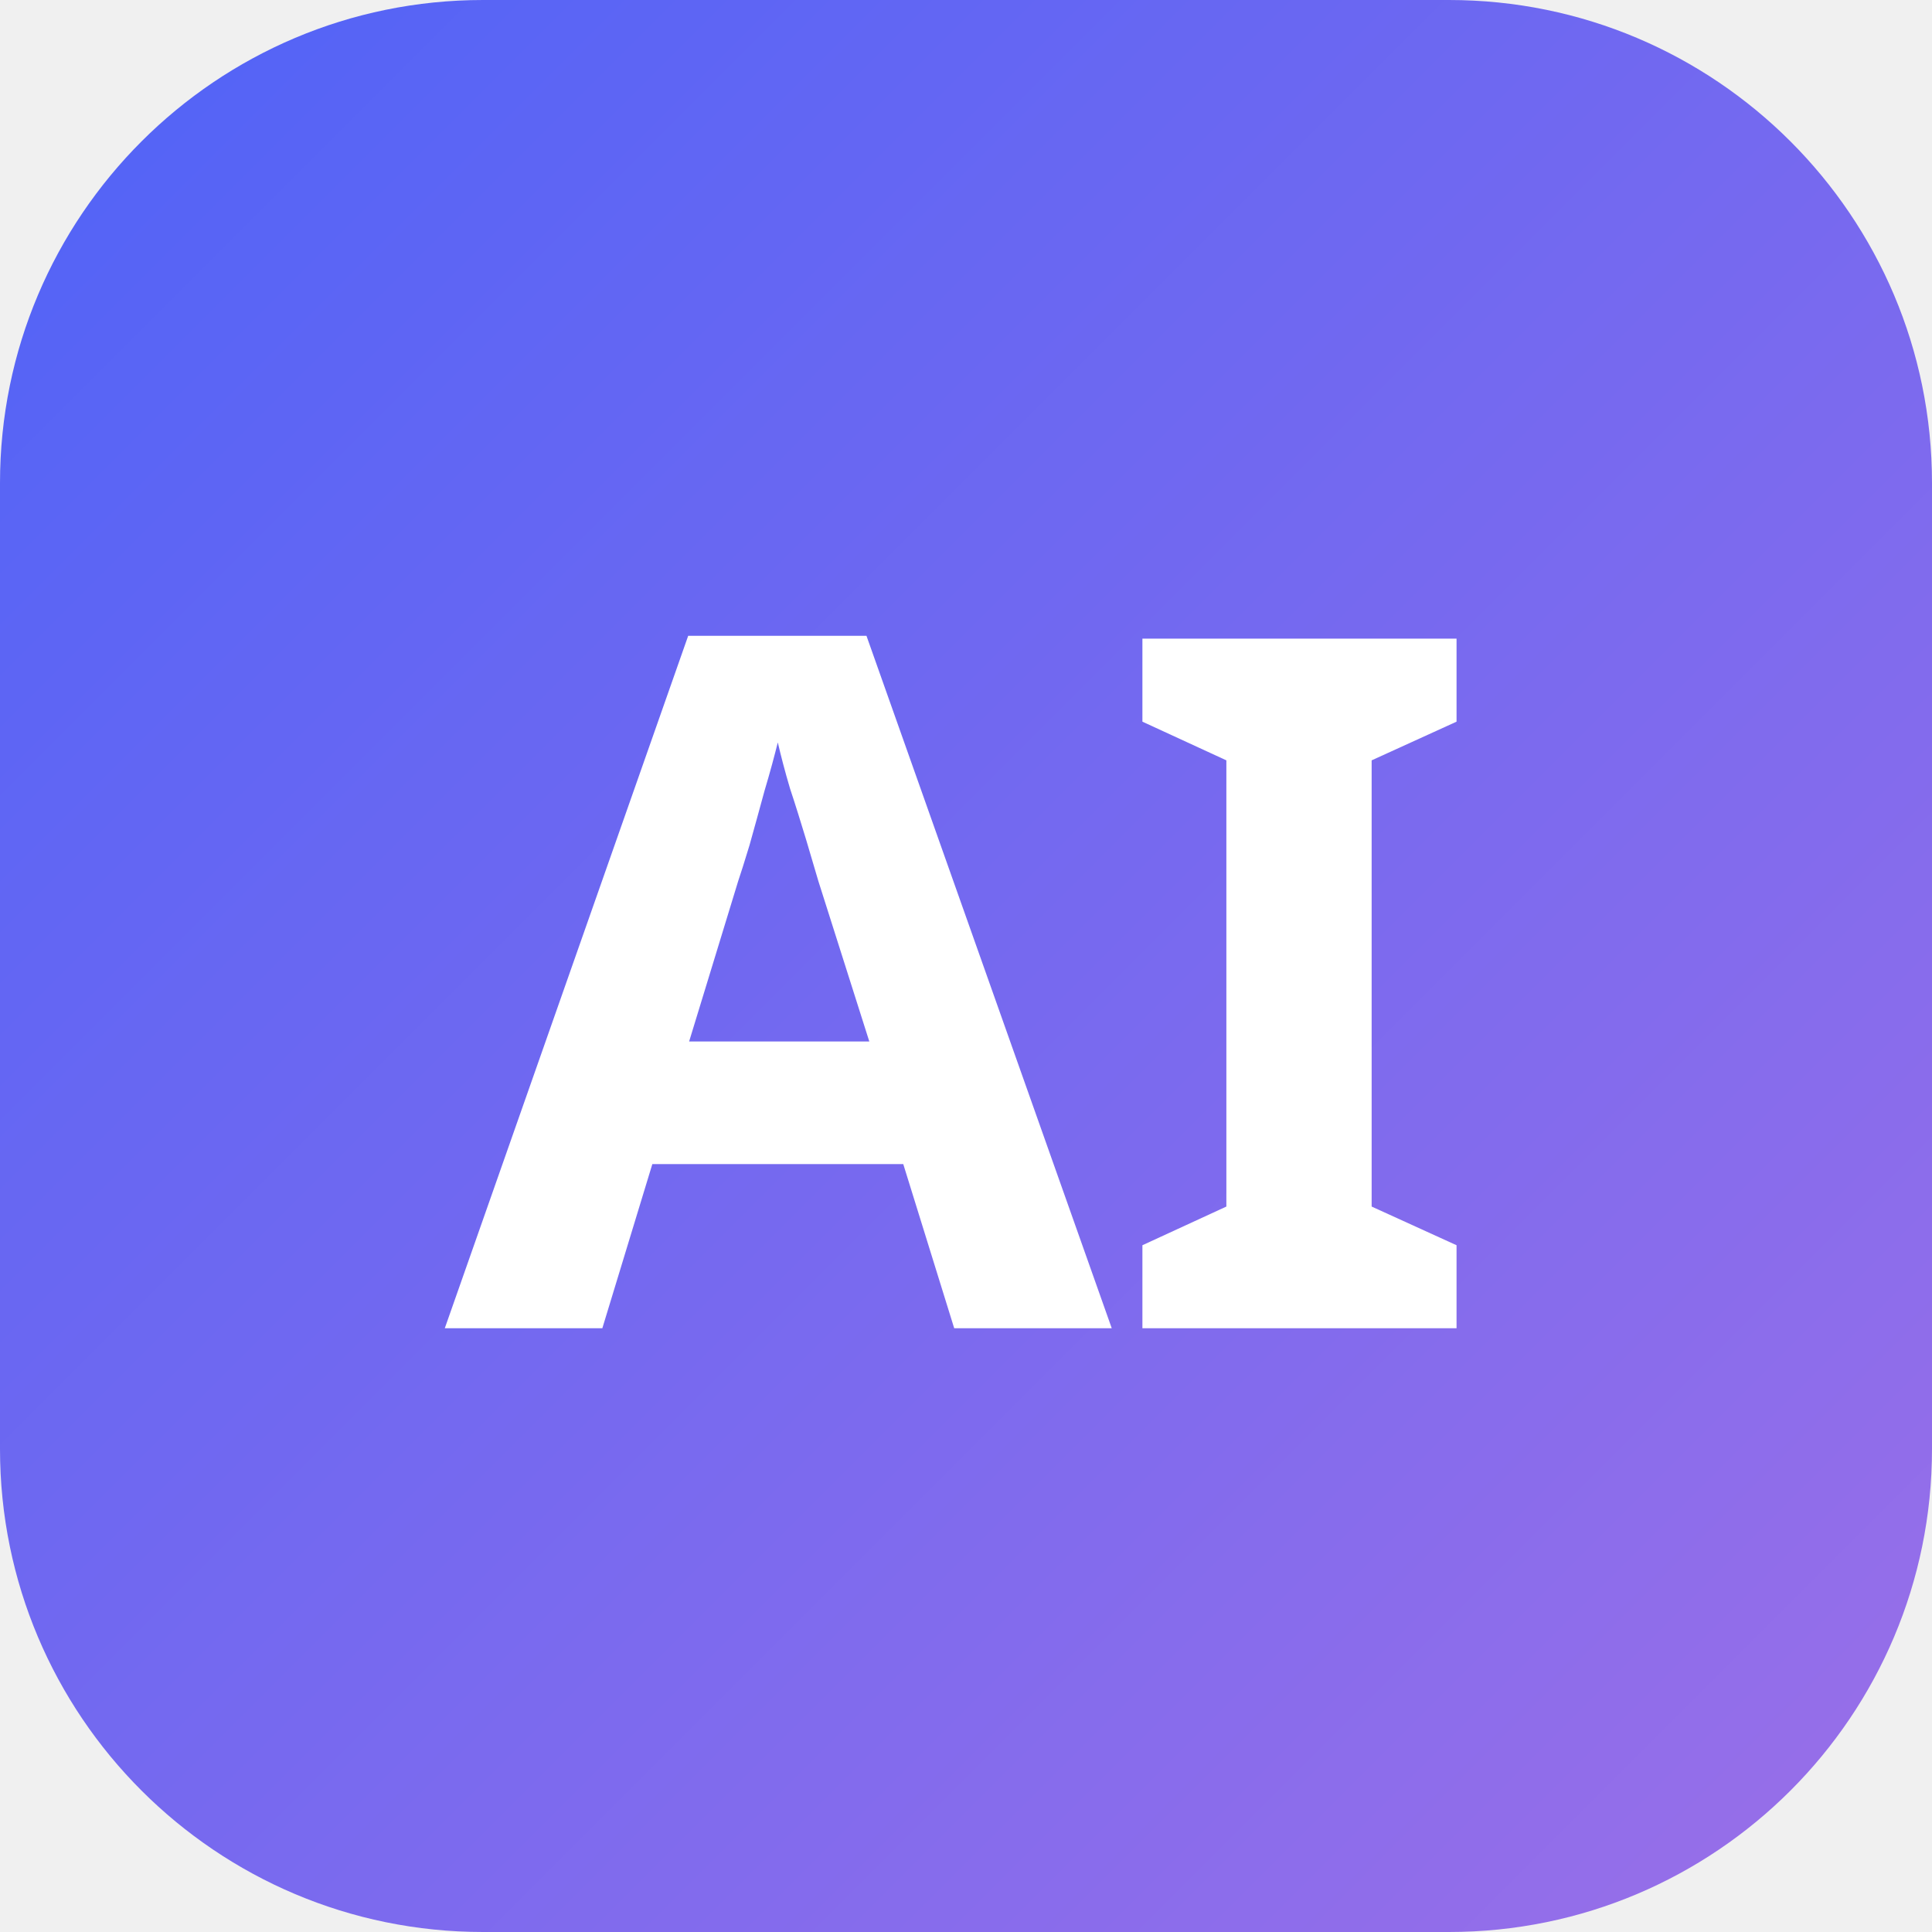
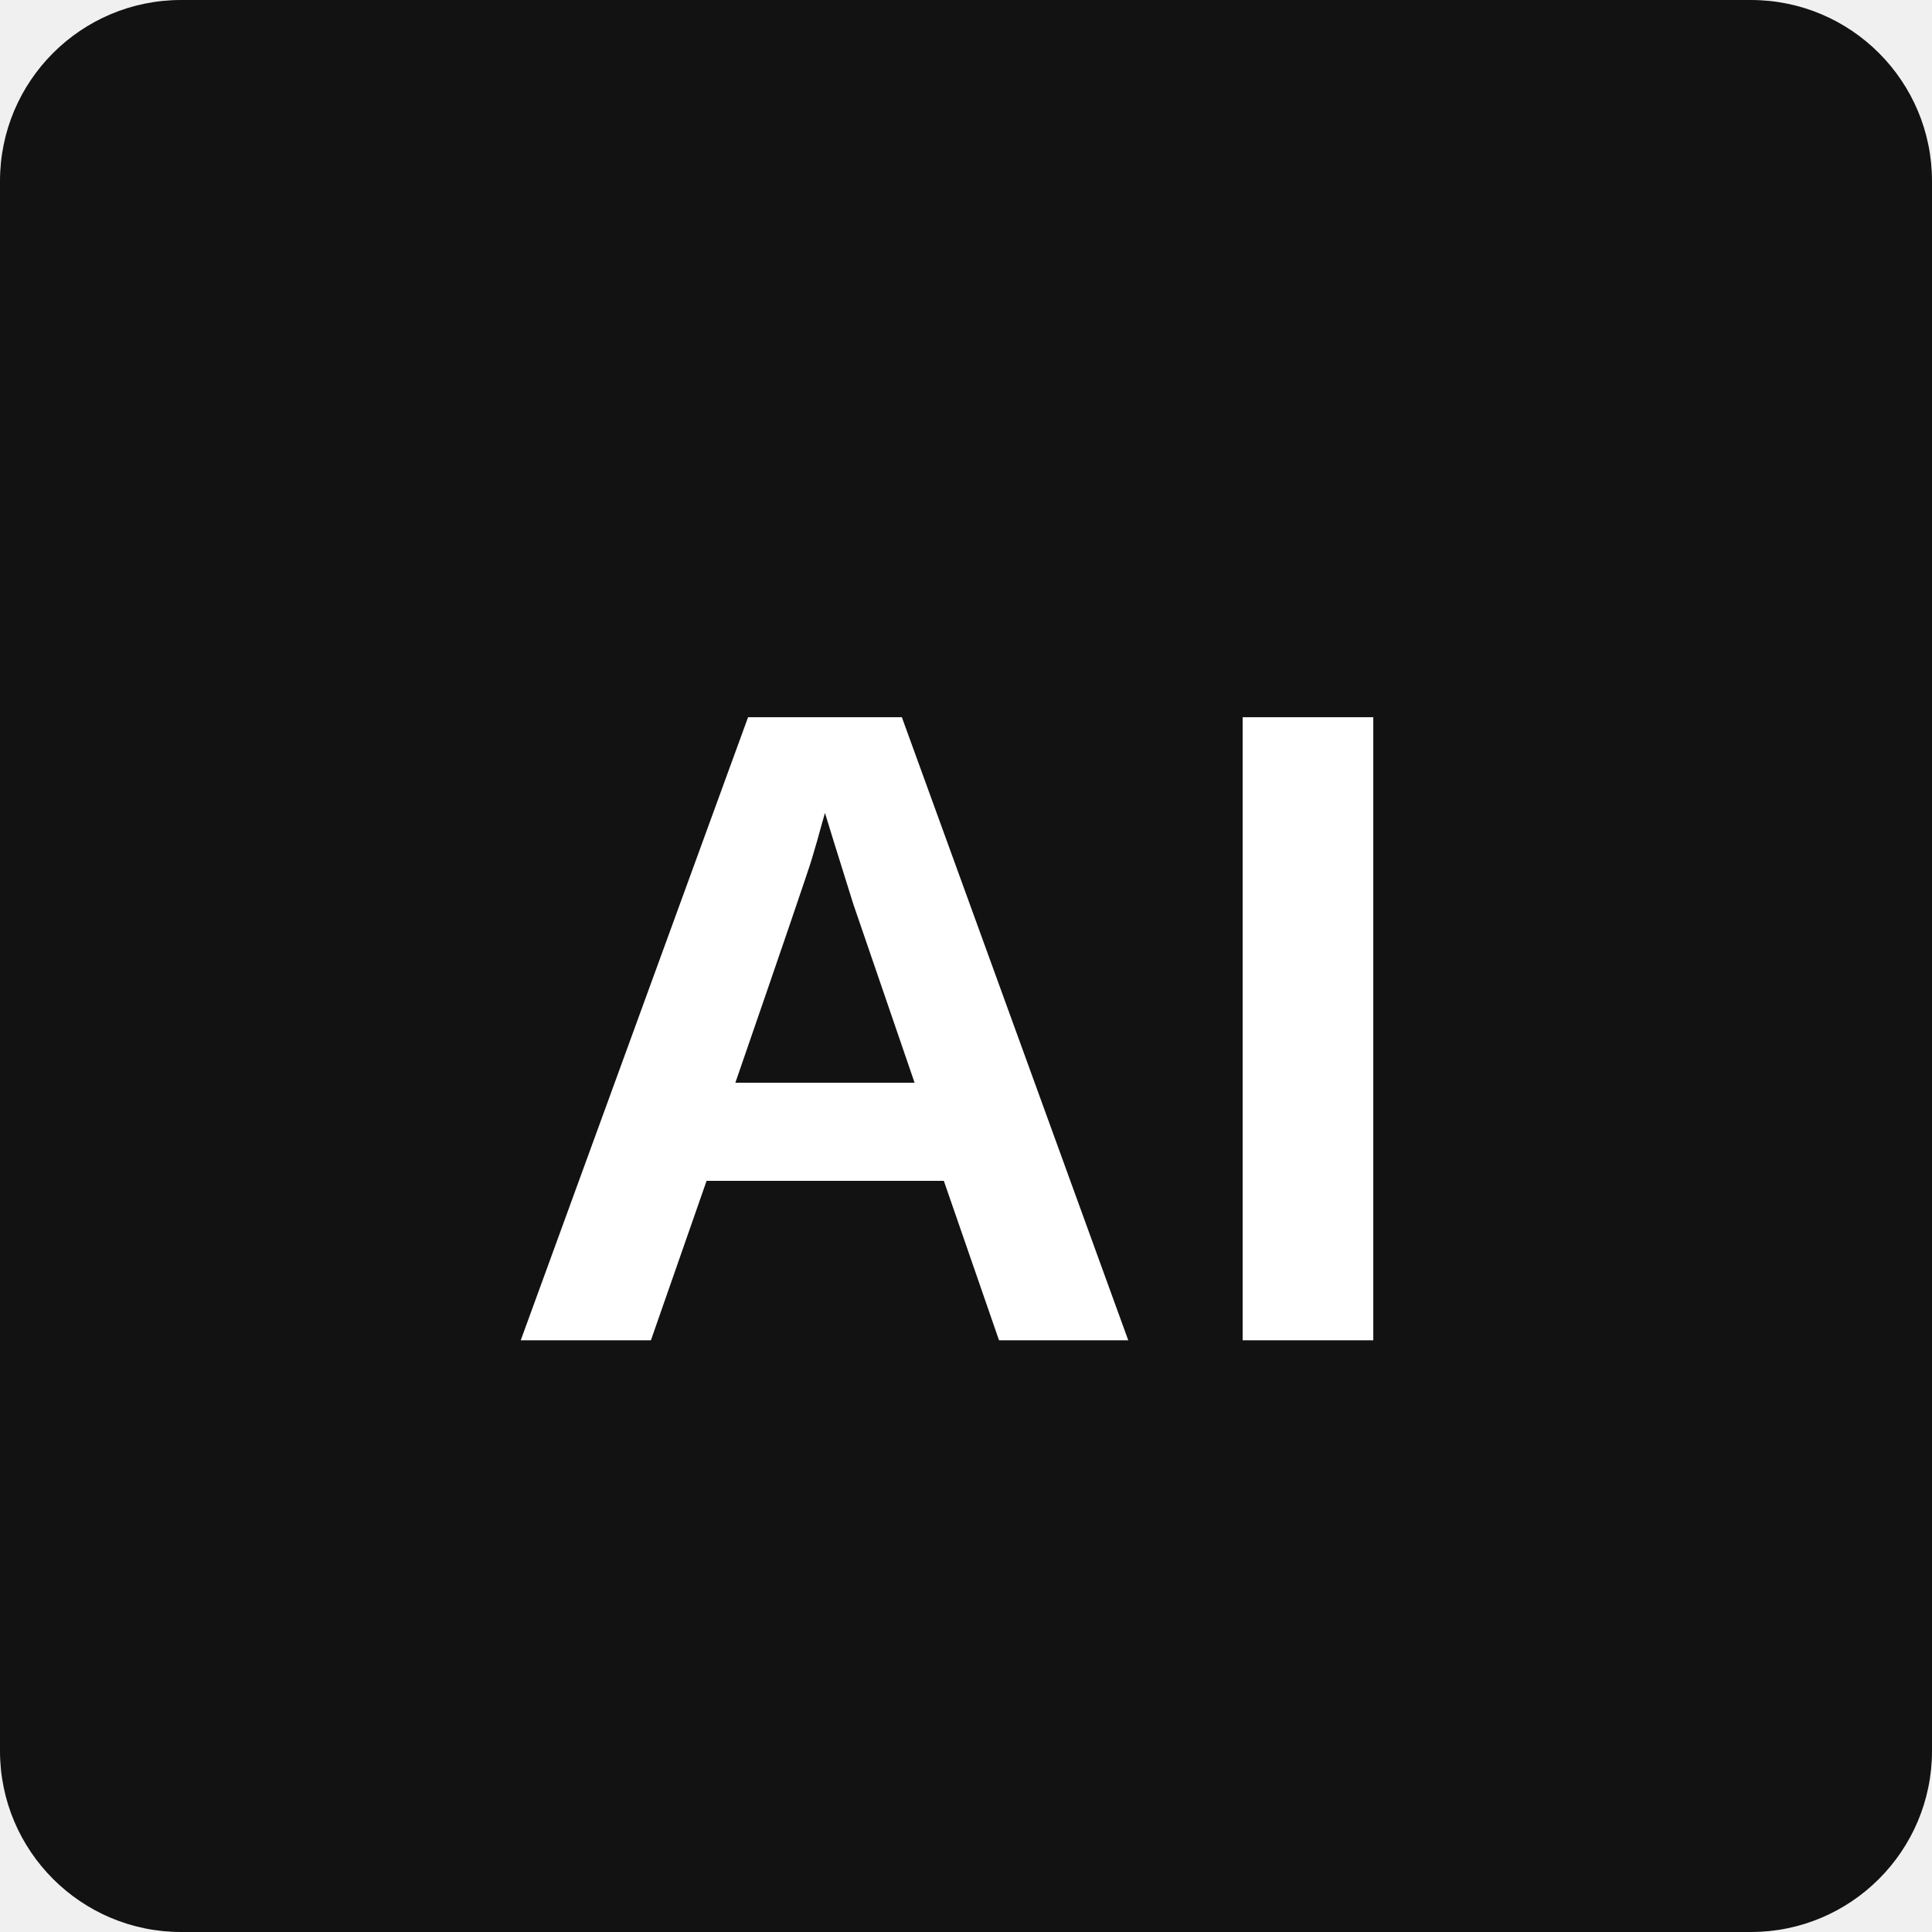
- <svg xmlns="http://www.w3.org/2000/svg" viewBox="0 0 32 32">
-   <defs>
-     <linearGradient id="g" x1="0" y1="0" x2="1" y2="1">
-       <stop offset="0%" stop-color="#4F63F7" />
-       <stop offset="100%" stop-color="#9B6FE8" />
-     </linearGradient>
-   </defs>
-   <rect width="32" height="32" rx="8" fill="url(#g)" />
-   <text x="16" y="22" font-family="sans-serif" font-size="16" font-weight="900" fill="#fff" text-anchor="middle">AI</text>
+ <svg xmlns="http://www.w3.org/2000/svg" viewBox="0 0 64 64" width="64" height="64">
+   <rect width="64" height="64" rx="6" fill="#121213" />
+   <text x="32" y="34" fill="#ffffff" font-family="'Satoshi','Yu Gothic',Arial,sans-serif" font-size="30" font-weight="900" text-anchor="middle" dominant-baseline="central" letter-spacing="1">AI</text>
</svg>
